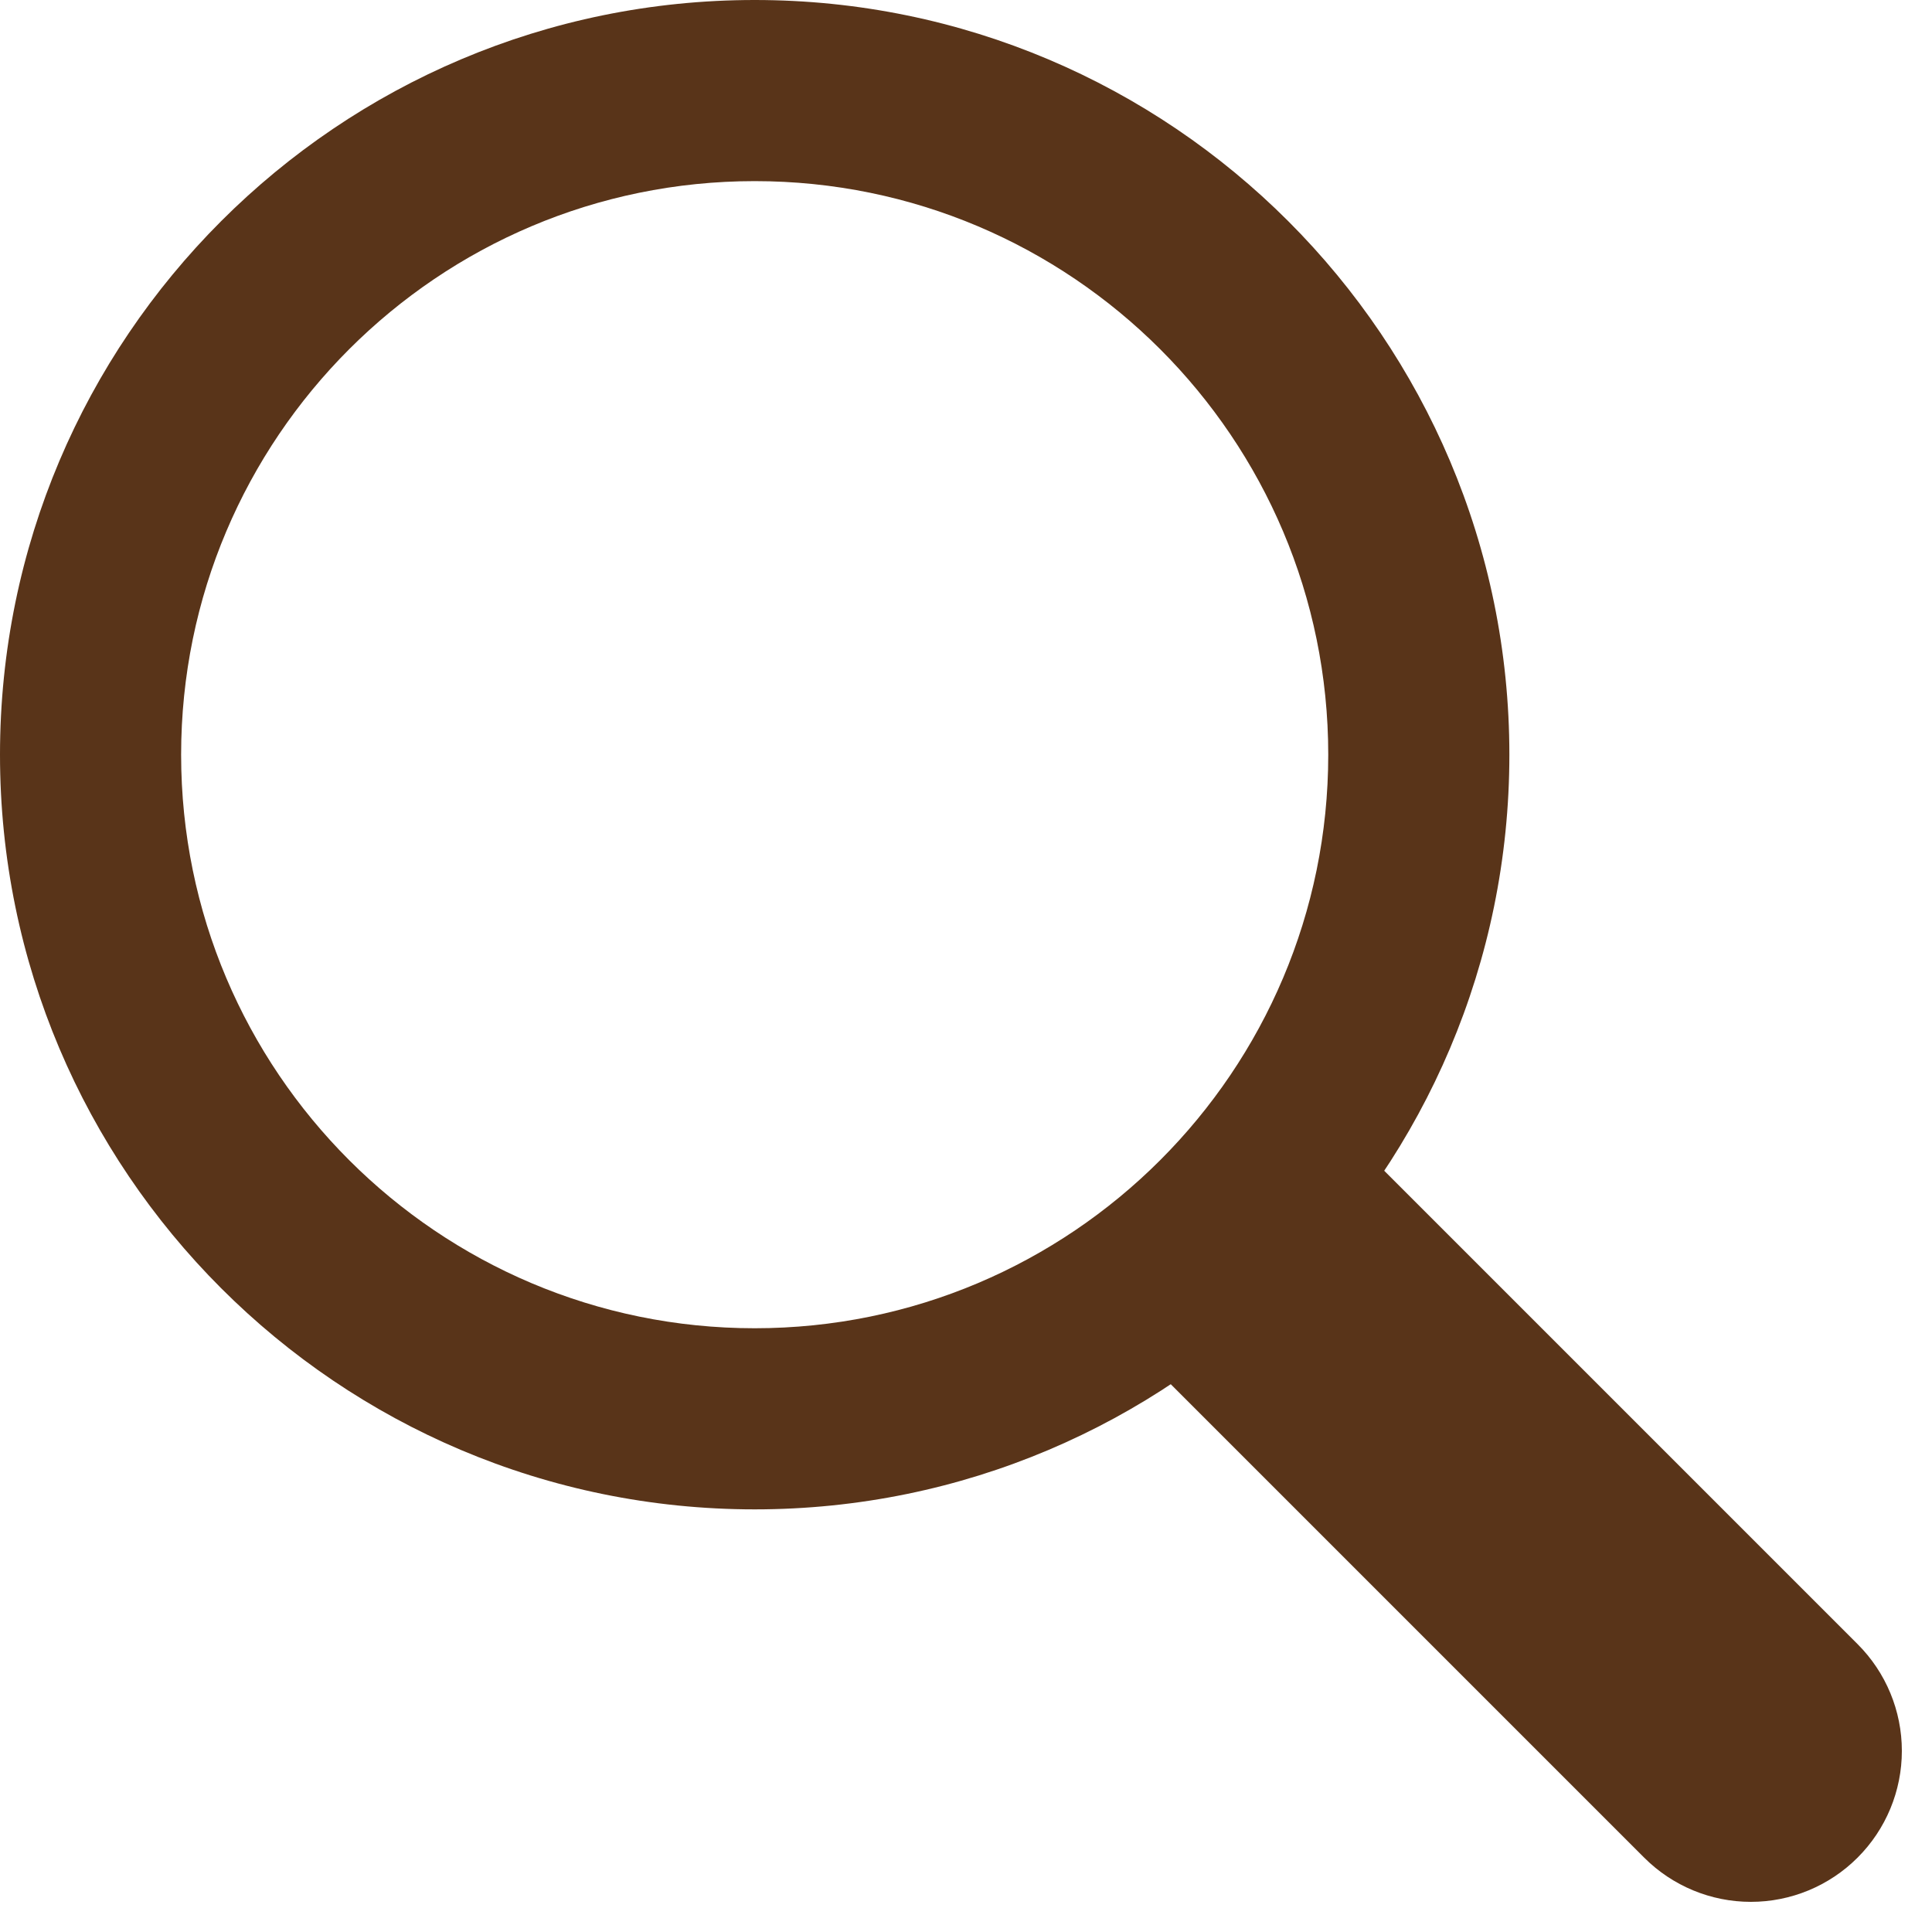
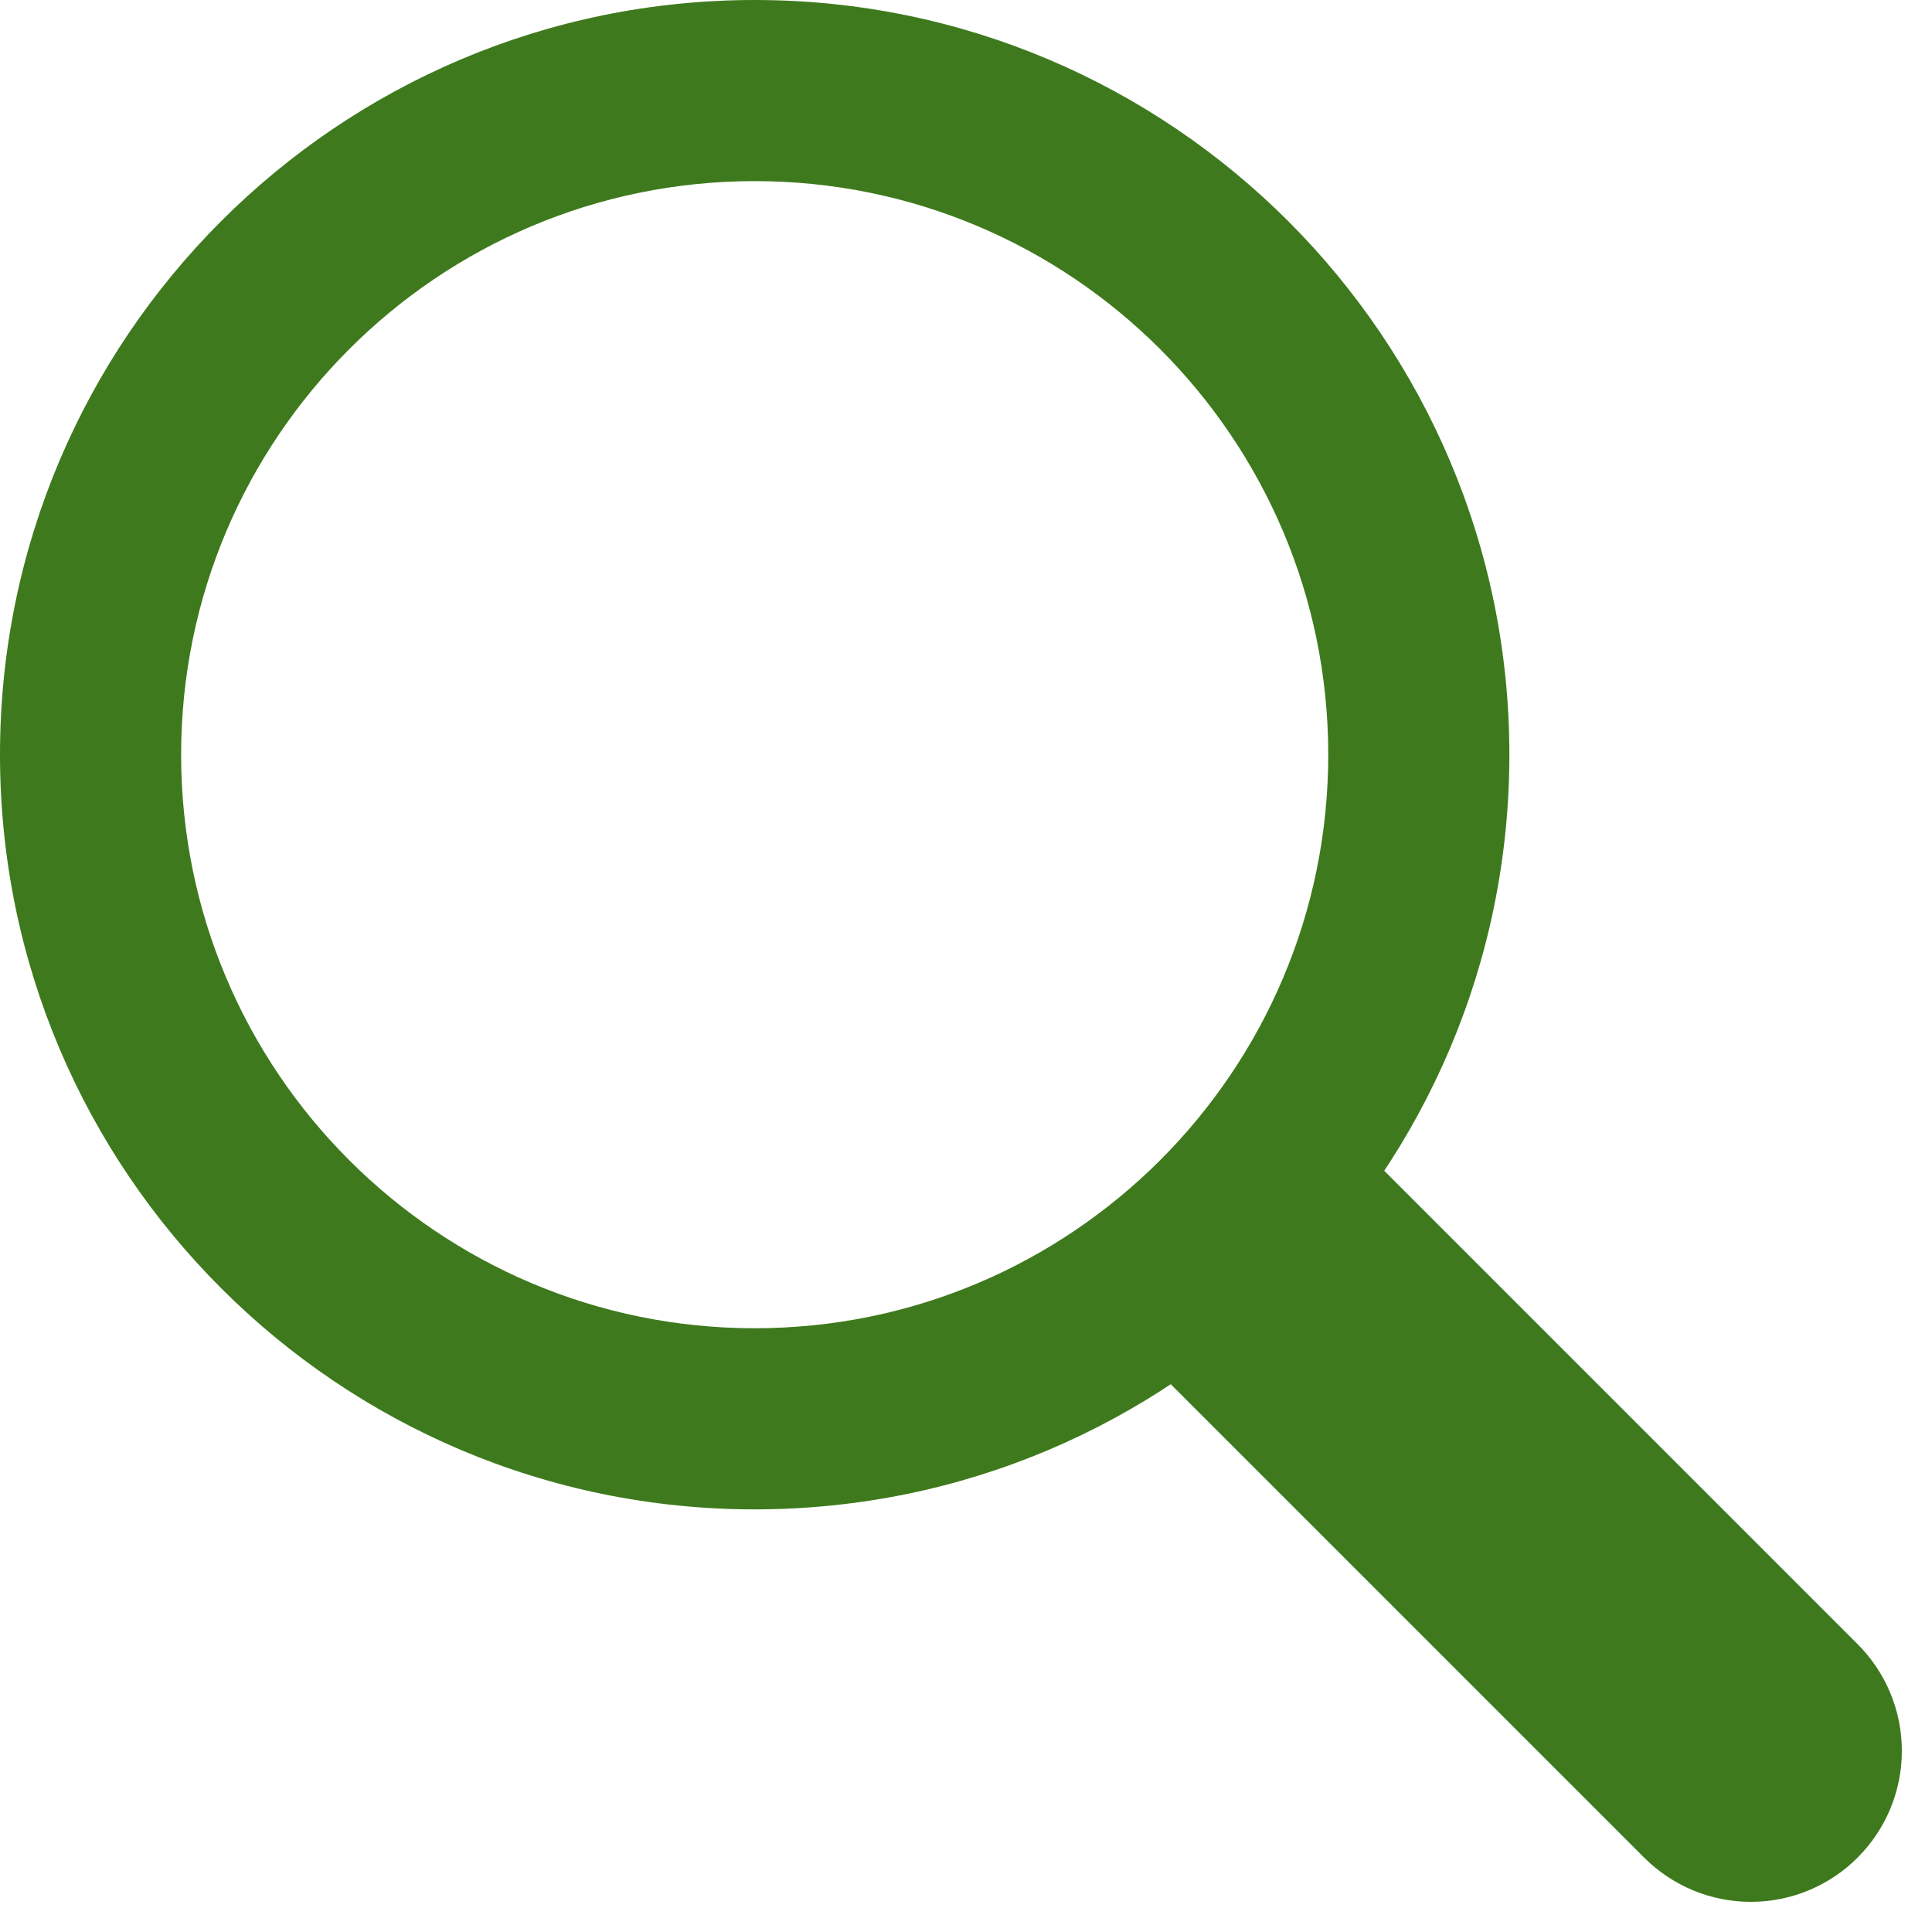
<svg xmlns="http://www.w3.org/2000/svg" width="100%" height="100%" viewBox="0 0 64 64" version="1.1" xml:space="preserve" style="fill-rule:evenodd;clip-rule:evenodd;stroke-linejoin:round;stroke-miterlimit:2;">
  <g transform="matrix(1.11111,0,0,1.11111,-6.66667,-5.55556)">
-     <path d="M28.5,5C40.918,5 51,15.082 51,27.5C51,39.918 40.918,50 28.5,50C16.082,50 6,39.918 6,27.5C6,15.082 16.082,5 28.5,5ZM28.5,10.4C37.938,10.4 45.6,18.062 45.6,27.5C45.6,36.938 37.938,44.6 28.5,44.6C19.062,44.6 11.4,36.938 11.4,27.5C11.4,18.062 19.062,10.4 28.5,10.4Z" style="fill:rgb(89,52,25);" />
+     <path d="M28.5,5C40.918,5 51,15.082 51,27.5C51,39.918 40.918,50 28.5,50C16.082,50 6,39.918 6,27.5C6,15.082 16.082,5 28.5,5ZM28.5,10.4C37.938,10.4 45.6,18.062 45.6,27.5C45.6,36.938 37.938,44.6 28.5,44.6C19.062,44.6 11.4,36.938 11.4,27.5C11.4,18.062 19.062,10.4 28.5,10.4Z" style="fill:rgb(62,122,29);" />
  </g>
  <g transform="matrix(0.540284,0.540284,-0.883883,0.883883,76.161,-15.7629)">
-     <path d="M58,51.997C58,50.937 57.311,49.92 56.085,49.171C54.858,48.421 53.195,48 51.461,48C40.355,48 19,48 19,48L19,56L51.461,56C53.195,56 54.858,55.579 56.085,54.829C57.311,54.08 58,53.063 58,52.003C58,52.001 58,51.999 58,51.997Z" style="fill:rgb(89,52,25);" />
+     <path d="M58,51.997C58,50.937 57.311,49.92 56.085,49.171C54.858,48.421 53.195,48 51.461,48L19,48L19,56L51.461,56C53.195,56 54.858,55.579 56.085,54.829C57.311,54.08 58,53.063 58,52.003L58,51.997Z" style="fill:rgb(62,122,29);" />
  </g>
</svg>
